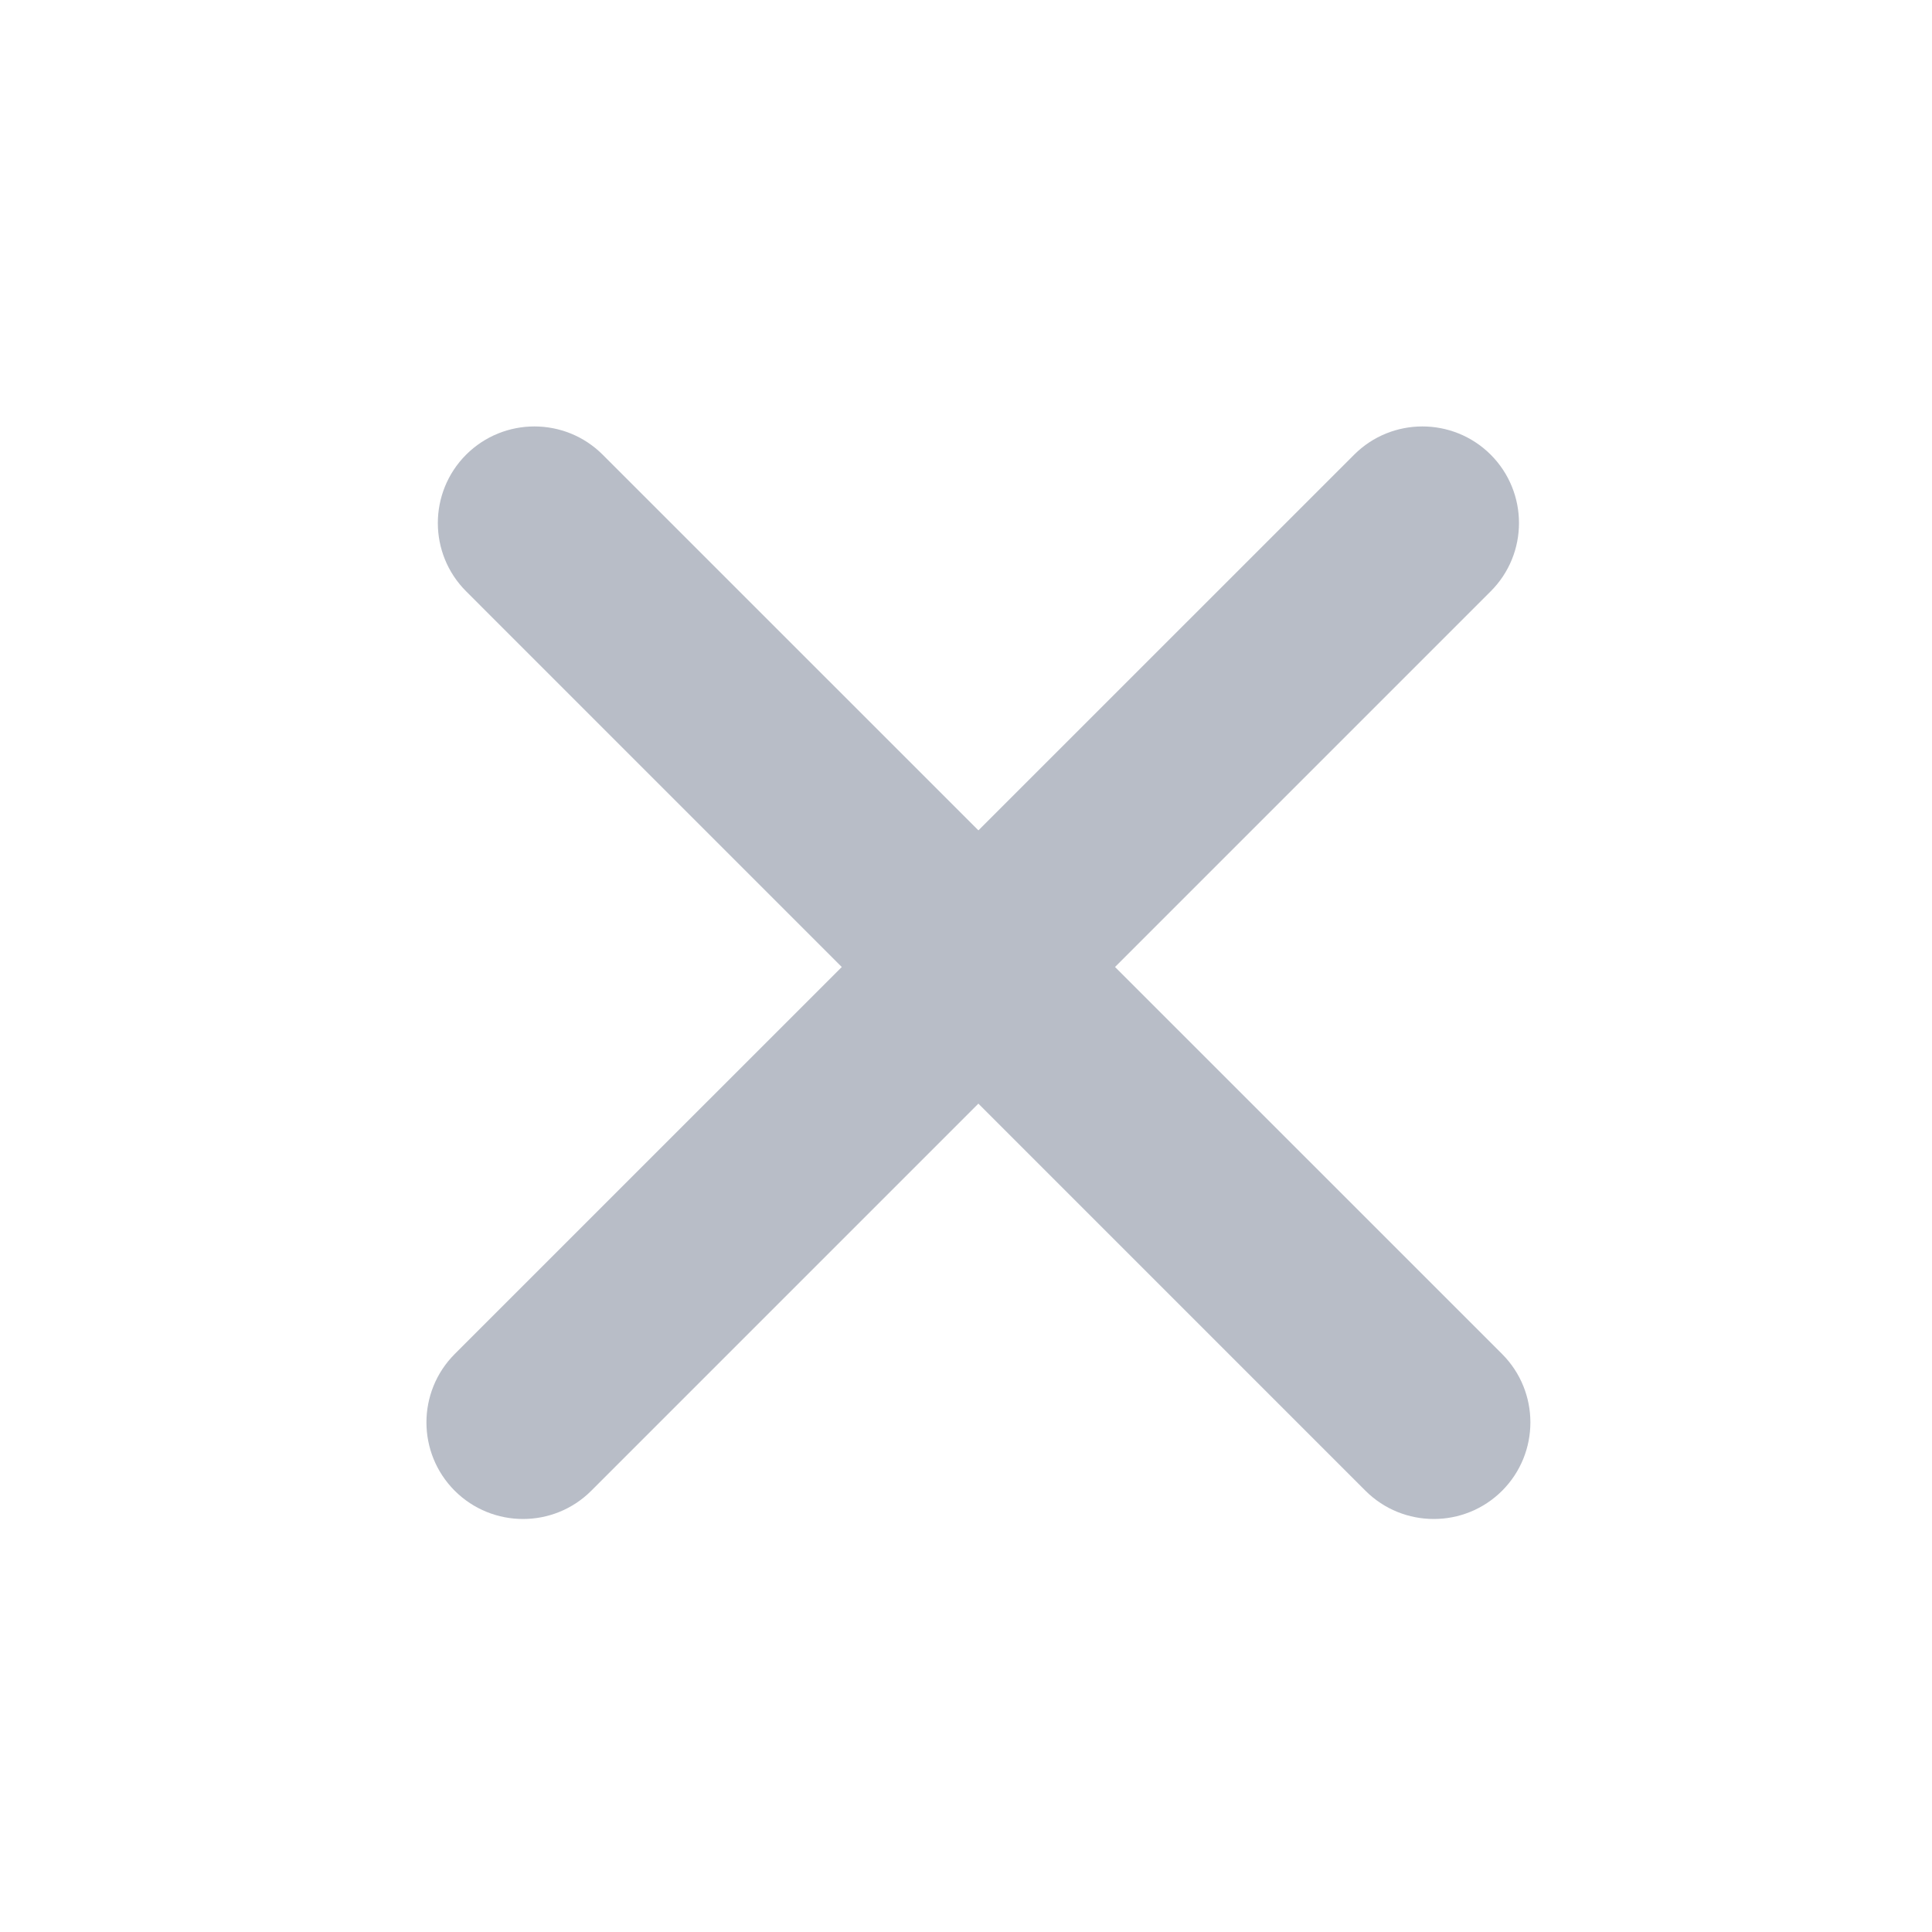
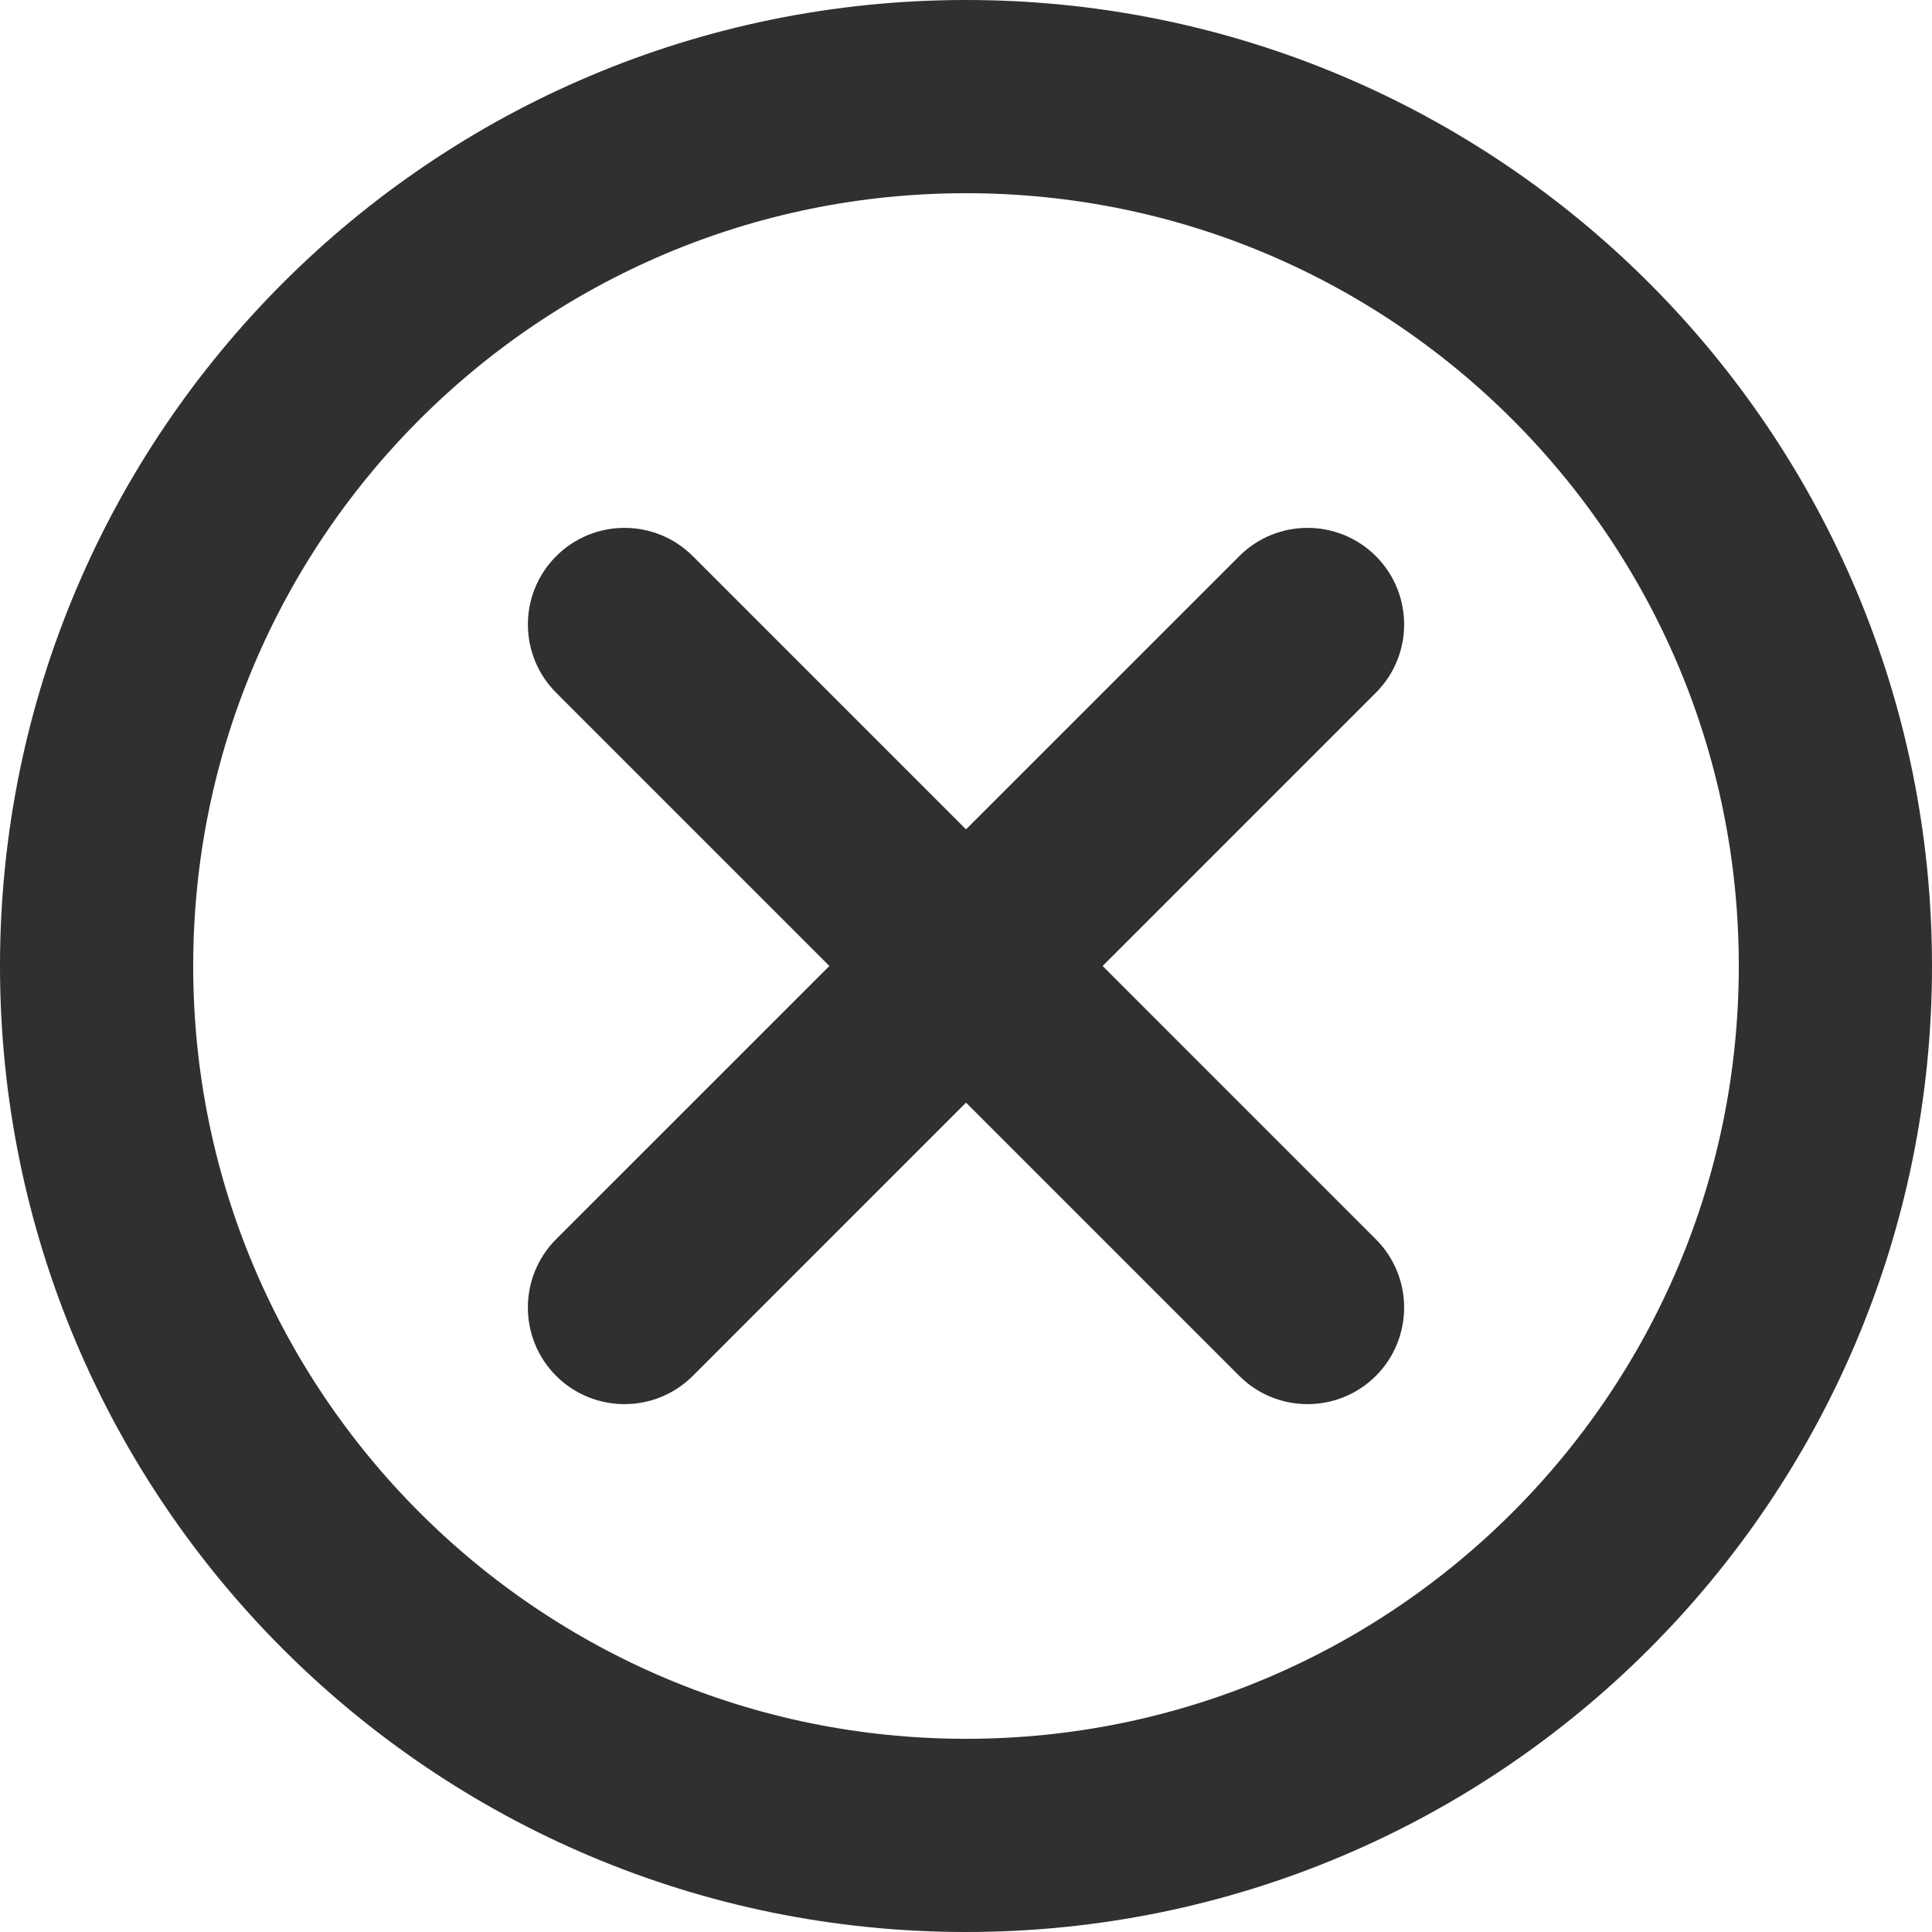
<svg xmlns="http://www.w3.org/2000/svg" width="20" height="20" viewBox="0 0 20 20" fill="none">
-   <path d="M14.018 4.707C14.408 4.317 15.041 4.317 15.432 4.707C15.822 5.098 15.822 5.731 15.432 6.121L6.121 15.432C5.731 15.822 5.098 15.822 4.707 15.432C4.317 15.041 4.317 14.408 4.707 14.017L14.018 4.707Z" fill="#B8BDC7" />
-   <path d="M6.239 4.707C5.849 4.317 5.216 4.317 4.825 4.707C4.435 5.098 4.435 5.731 4.825 6.121L14.135 15.432C14.526 15.822 15.159 15.822 15.55 15.432C15.94 15.041 15.94 14.408 15.55 14.017L6.239 4.707Z" fill="#B8BDC7" />
+   <path d="M12.829 5.757C13.219 5.367 13.852 5.367 14.243 5.757C14.633 6.148 14.633 6.781 14.243 7.171L7.172 14.243C6.781 14.633 6.148 14.633 5.757 14.243C5.367 13.852 5.367 13.219 5.757 12.828L12.829 5.757Z" fill="#2F3032" />
+   <path d="M7.172 5.757C6.781 5.367 6.148 5.367 5.758 5.757C5.367 6.148 5.367 6.781 5.758 7.172L12.829 14.243C13.219 14.633 13.852 14.633 14.243 14.243C14.633 13.852 14.633 13.219 14.243 12.829L7.172 5.757Z" fill="#2F3032" />
+   <circle cx="10" cy="10" r="9" stroke="#2F3032" stroke-width="2" />
</svg>
